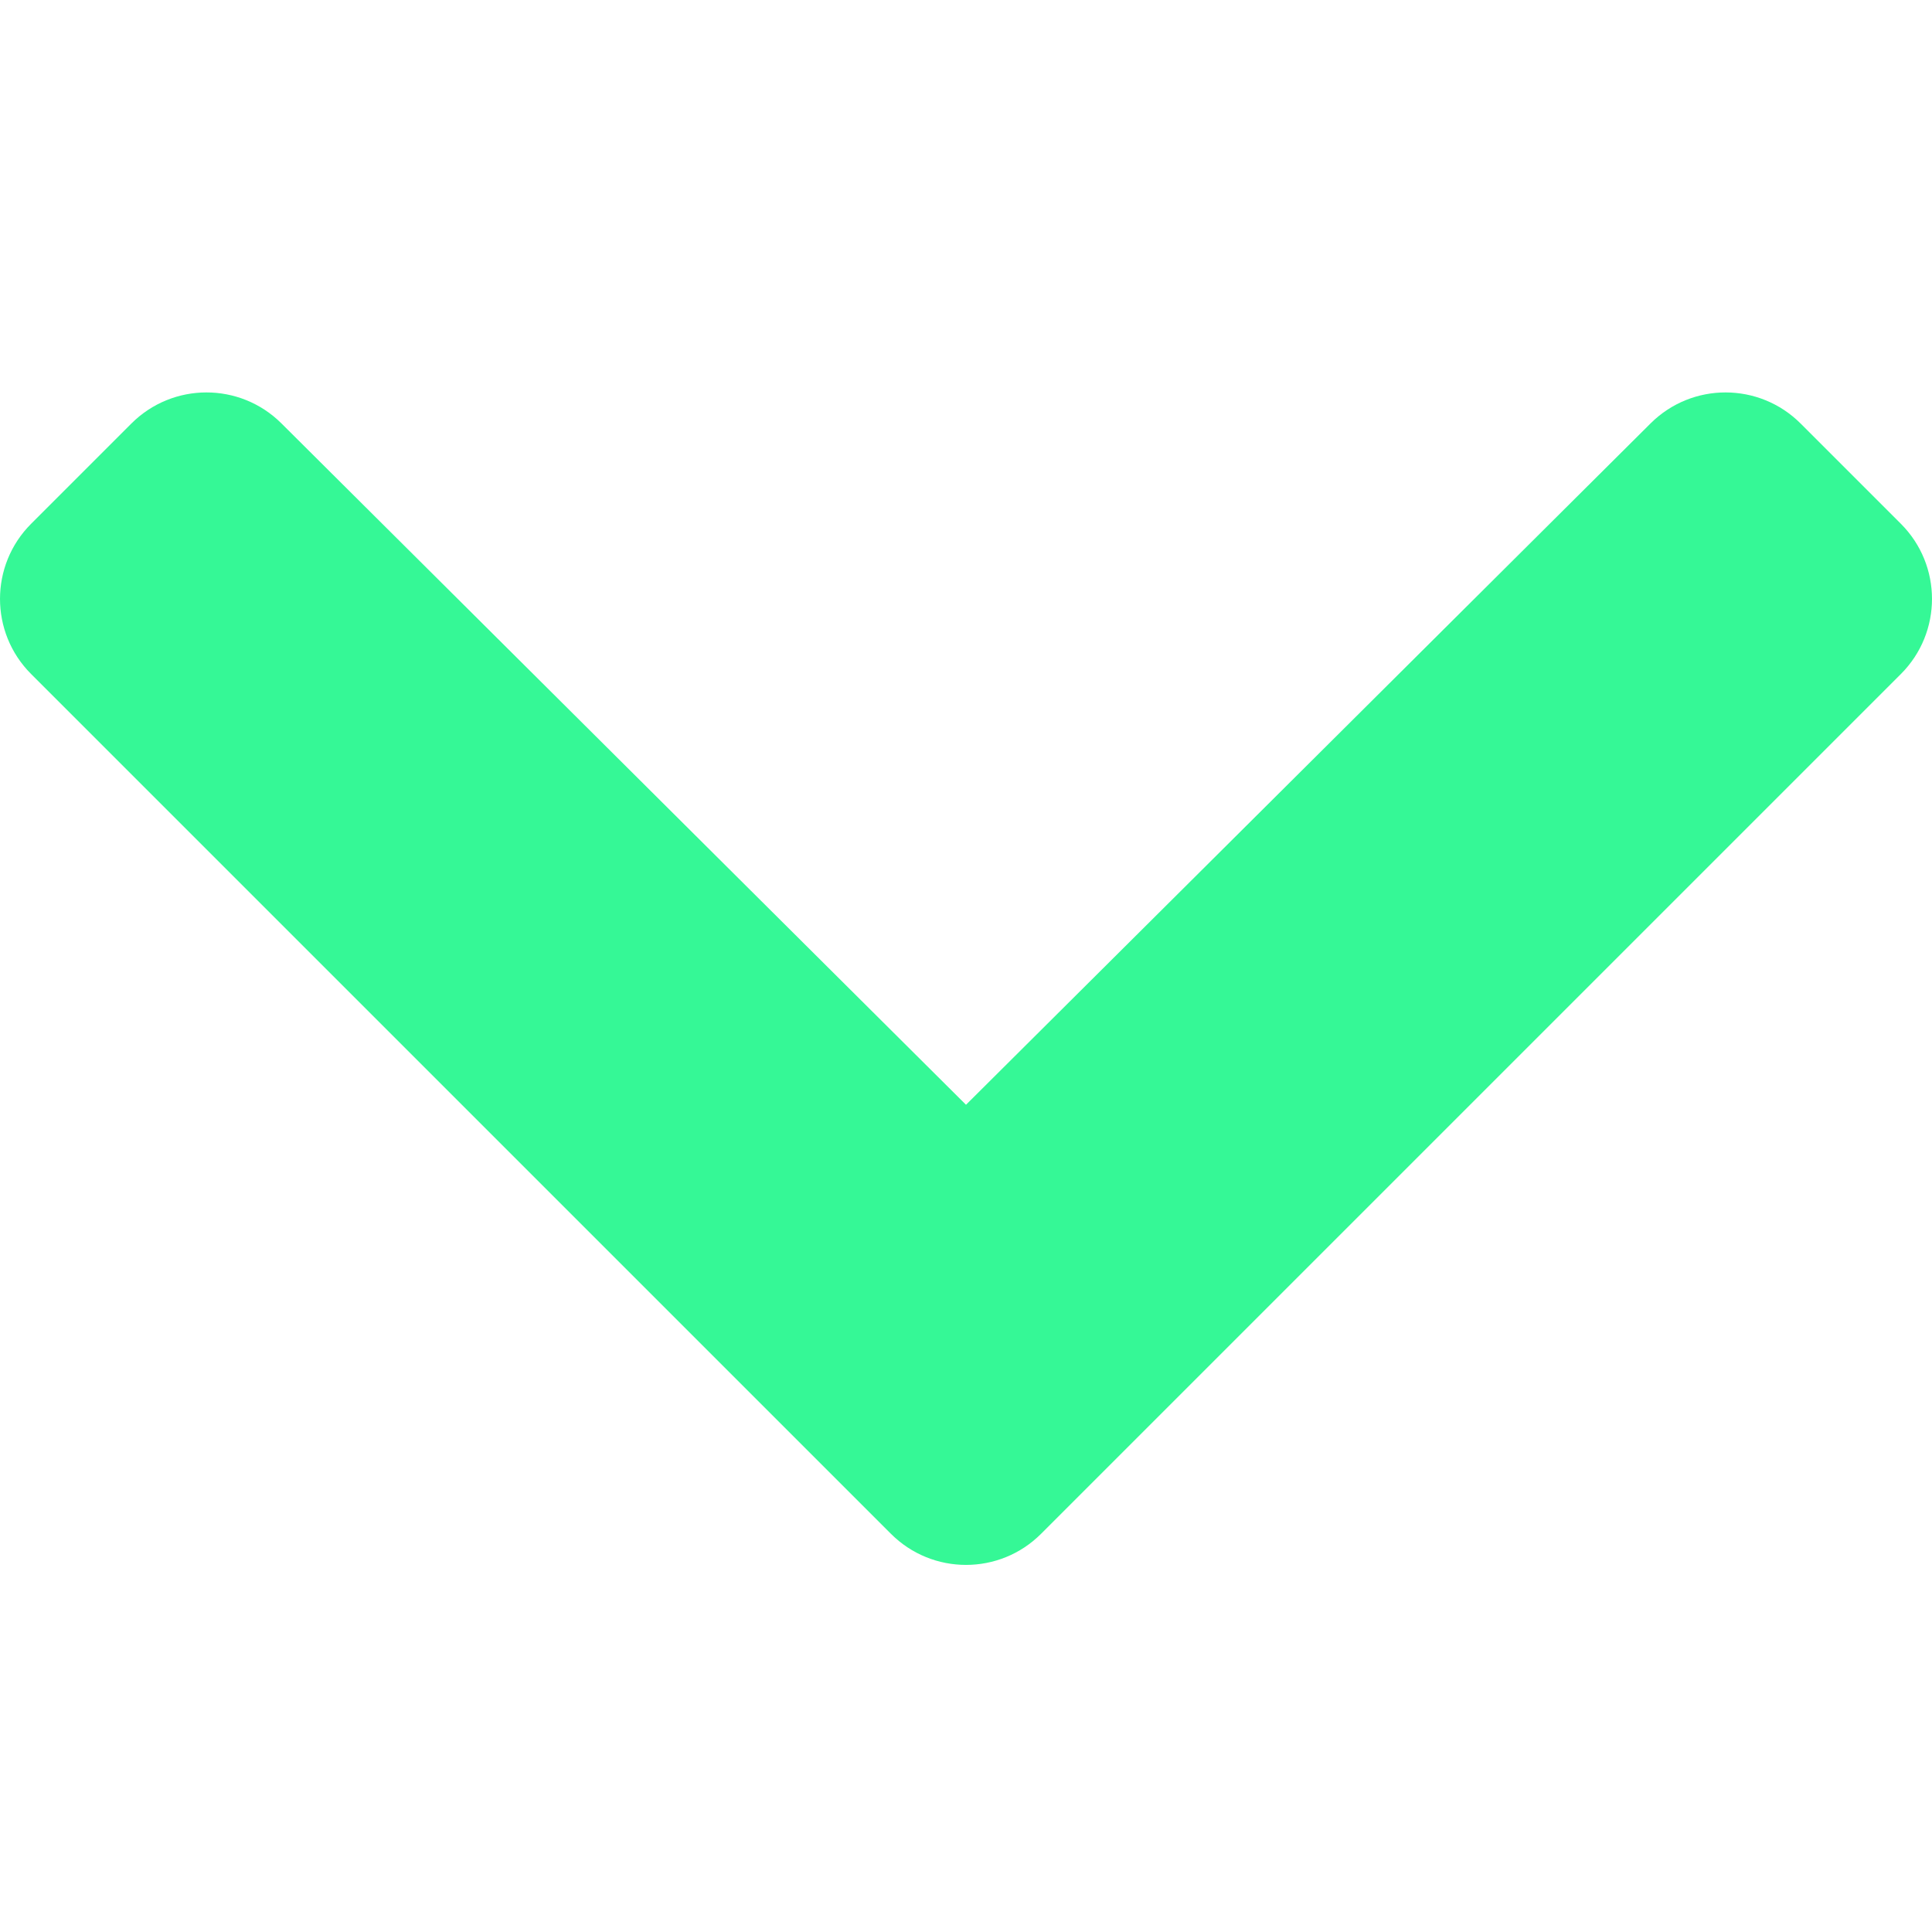
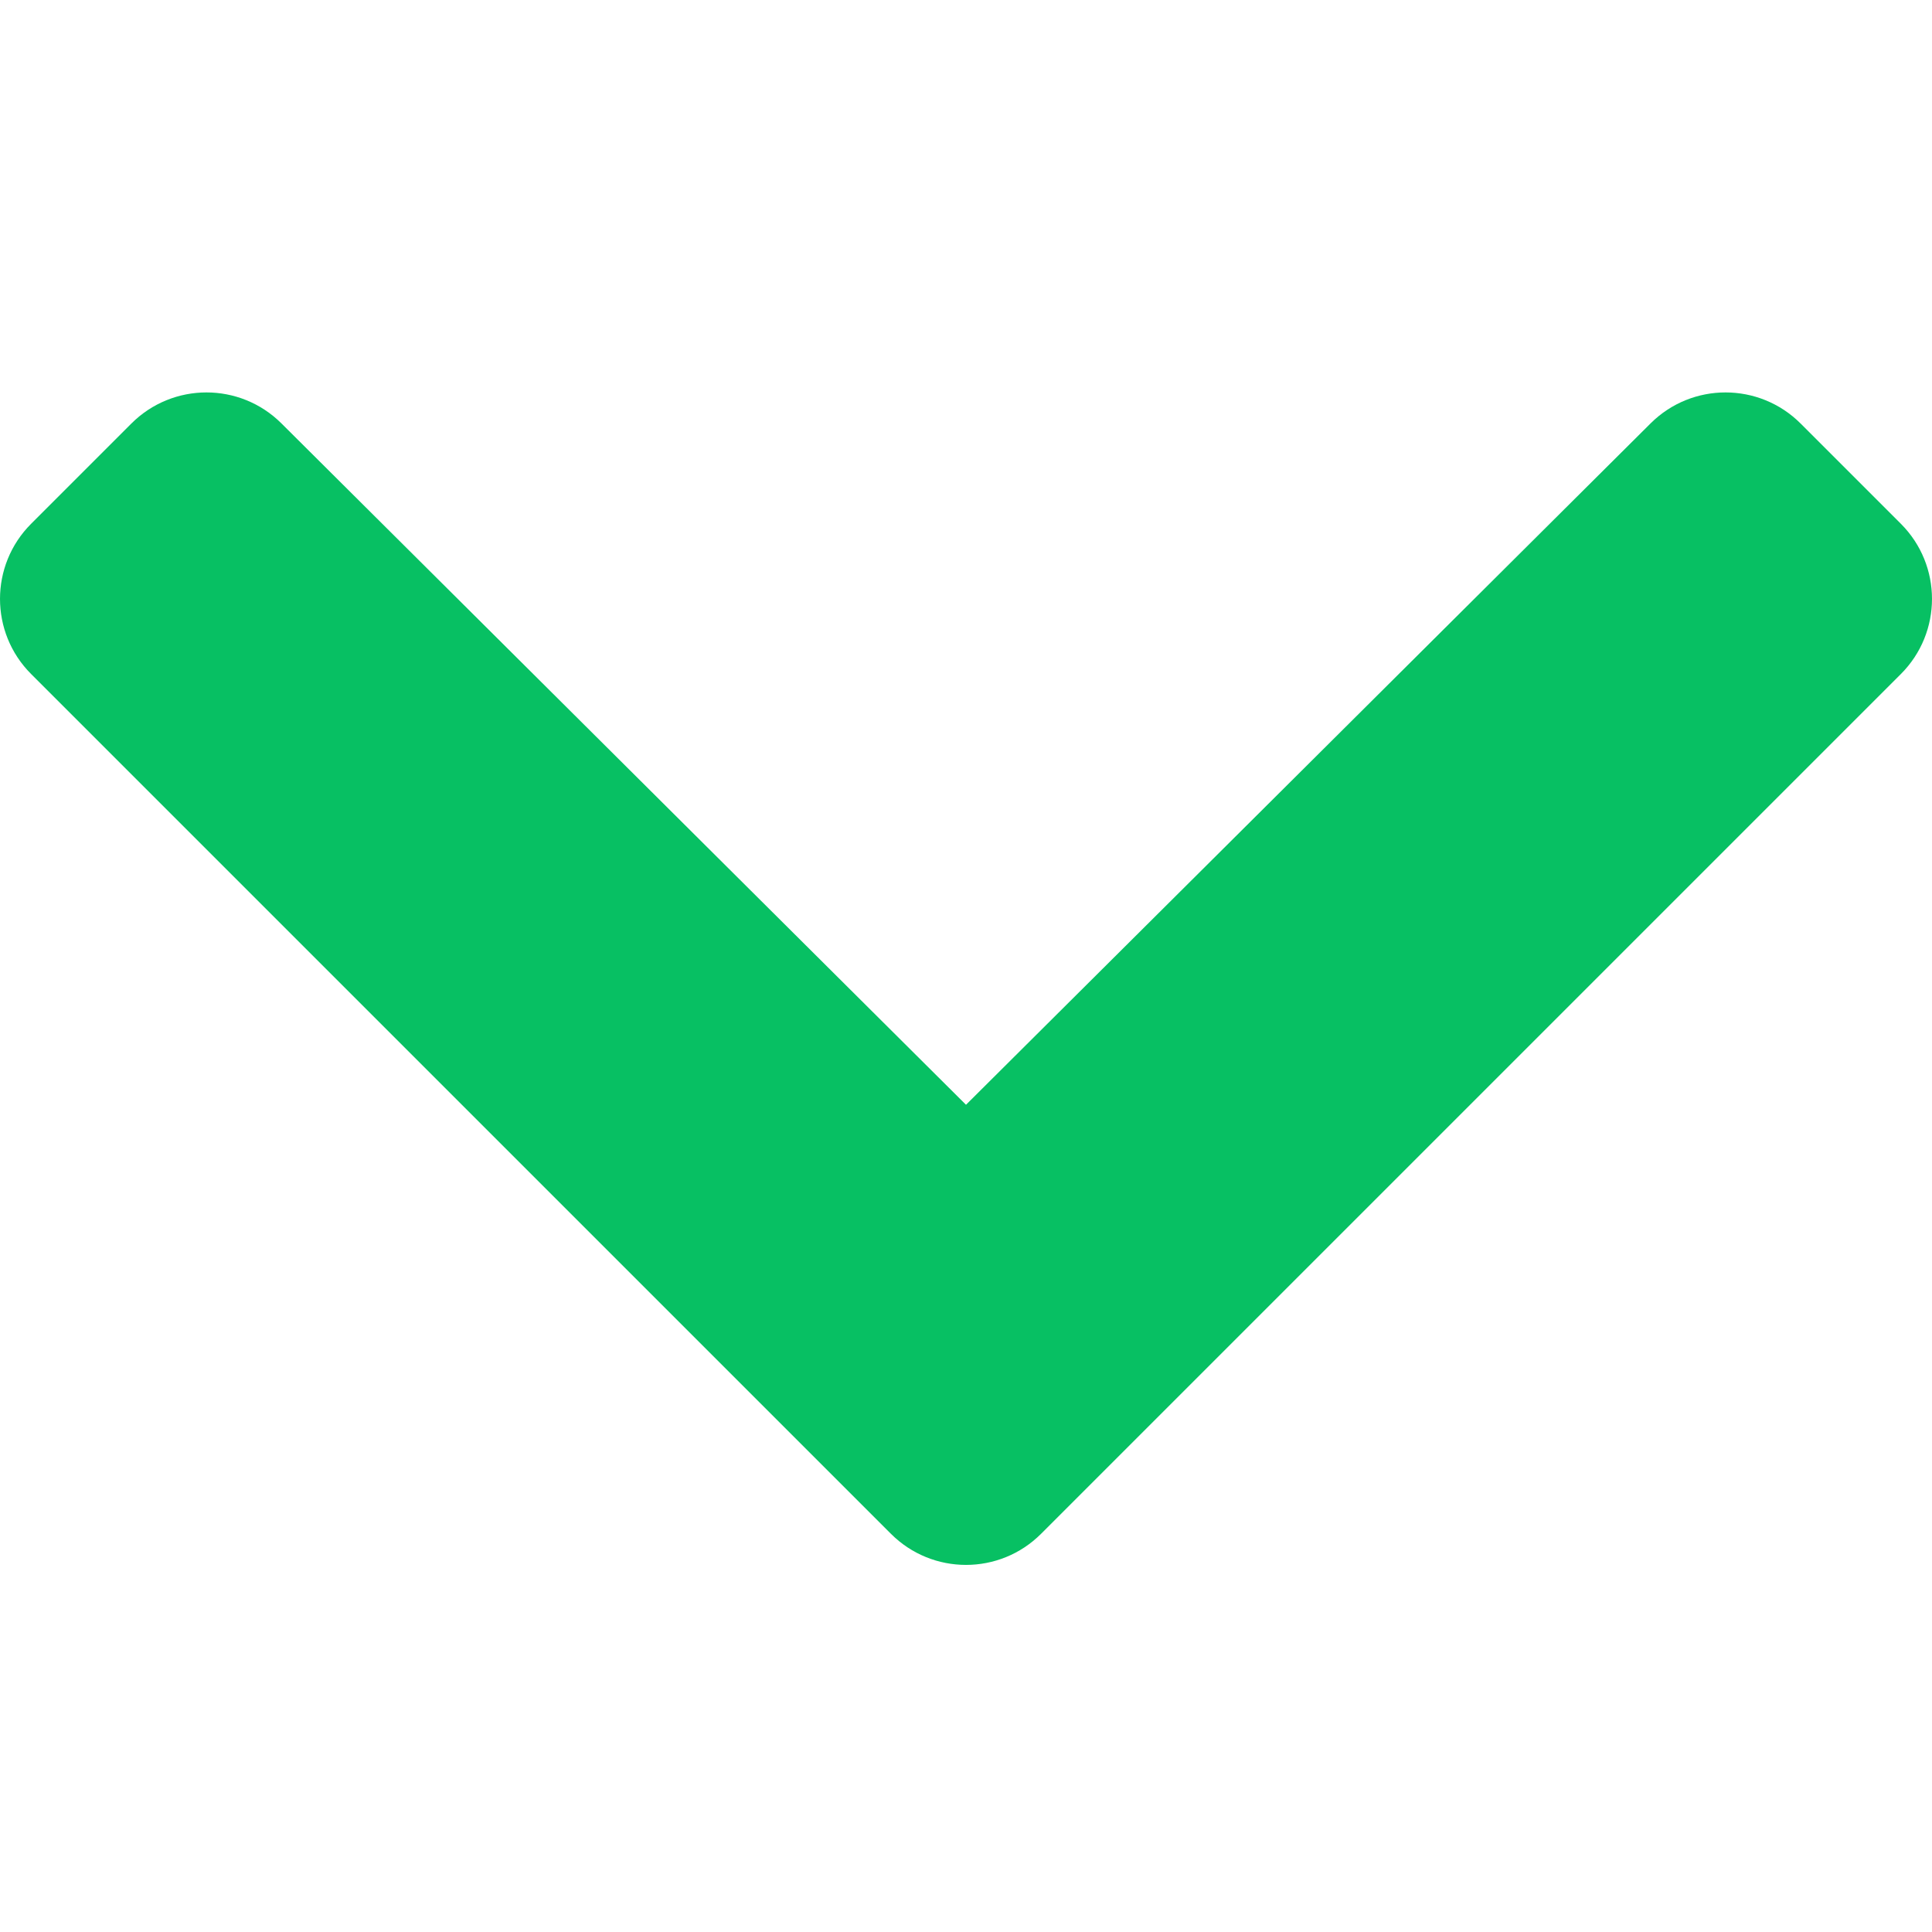
<svg xmlns="http://www.w3.org/2000/svg" width="64" height="64" viewBox="0 0 64 64" fill="none">
-   <path d="M29.513 50.809L1.03 22.327C-0.343 20.953 -0.343 18.726 1.03 17.352L4.352 14.03C5.724 12.659 7.946 12.656 9.321 14.024L32 36.597L54.679 14.024C56.054 12.656 58.276 12.659 59.648 14.03L62.97 17.352C64.343 18.726 64.343 20.953 62.97 22.327L34.487 50.809C33.114 52.183 30.887 52.183 29.513 50.809Z" fill="#35F896" />
+   <path d="M29.513 50.809L1.03 22.327C-0.343 20.953 -0.343 18.726 1.03 17.352L4.352 14.03C5.724 12.659 7.946 12.656 9.321 14.024L32 36.597L54.679 14.024C56.054 12.656 58.276 12.659 59.648 14.03L62.97 17.352C64.343 18.726 64.343 20.953 62.97 22.327L34.487 50.809C33.114 52.183 30.887 52.183 29.513 50.809Z" fill="#07C063" />
</svg>
